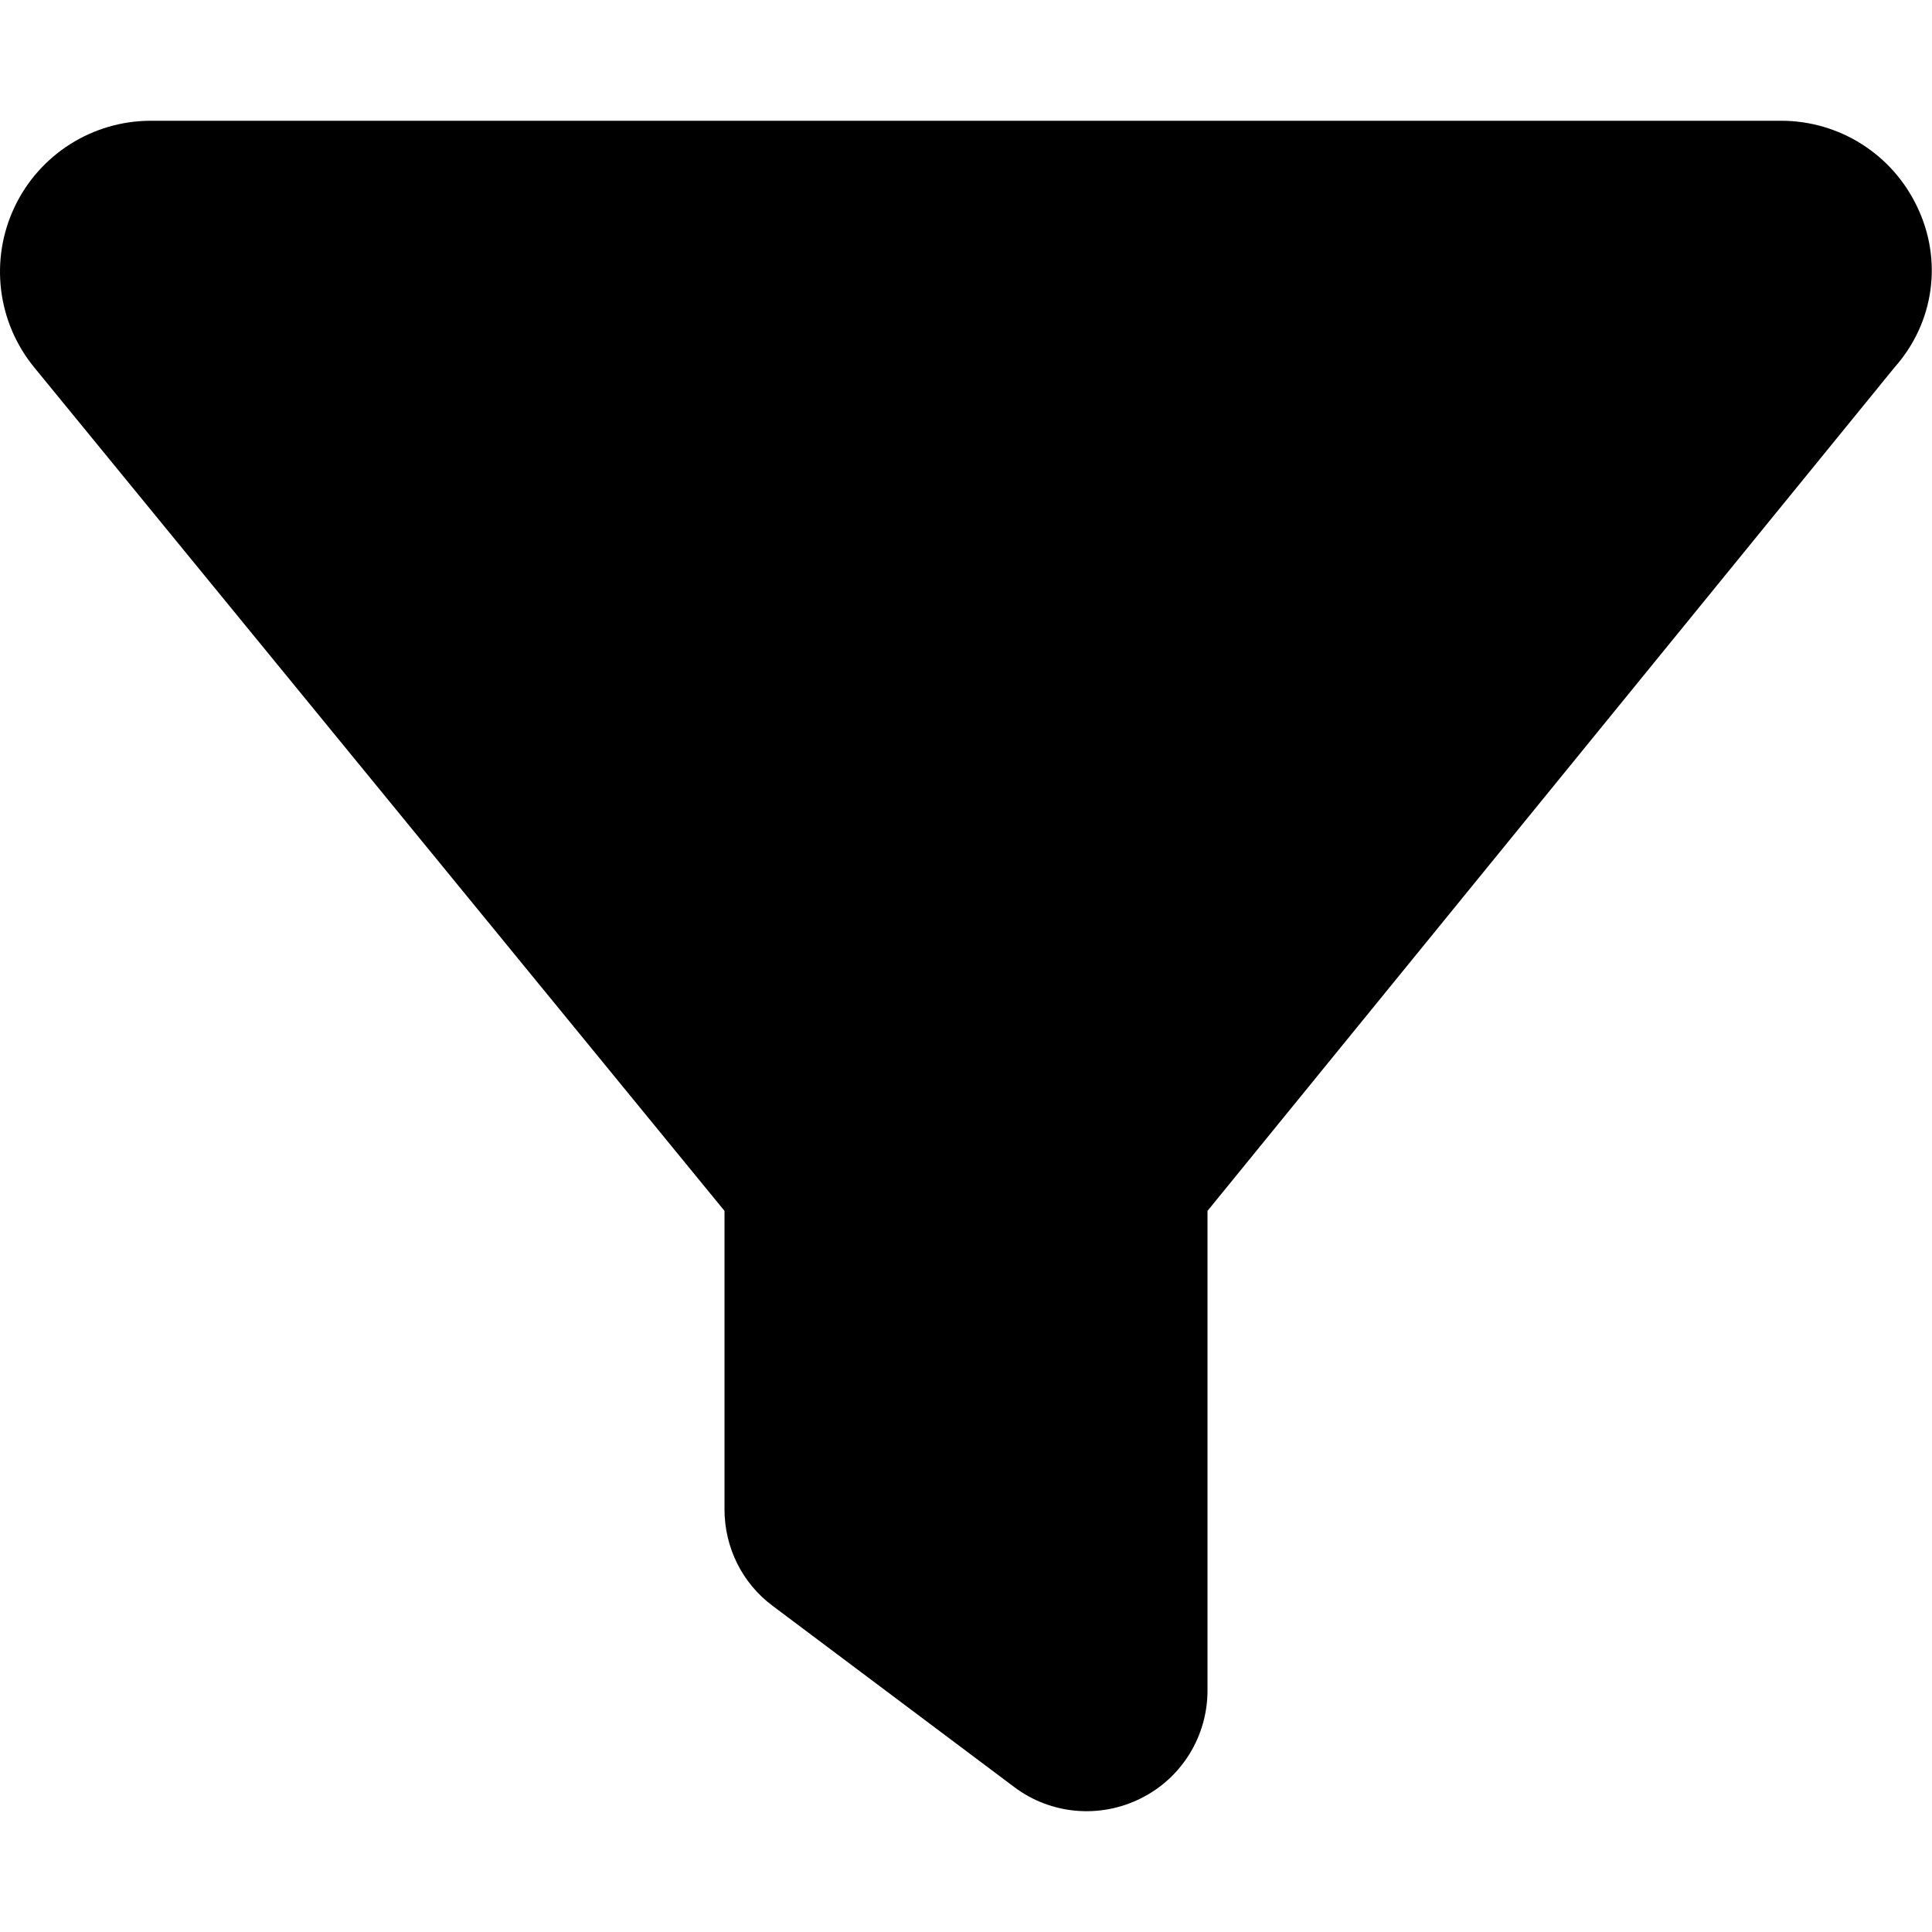
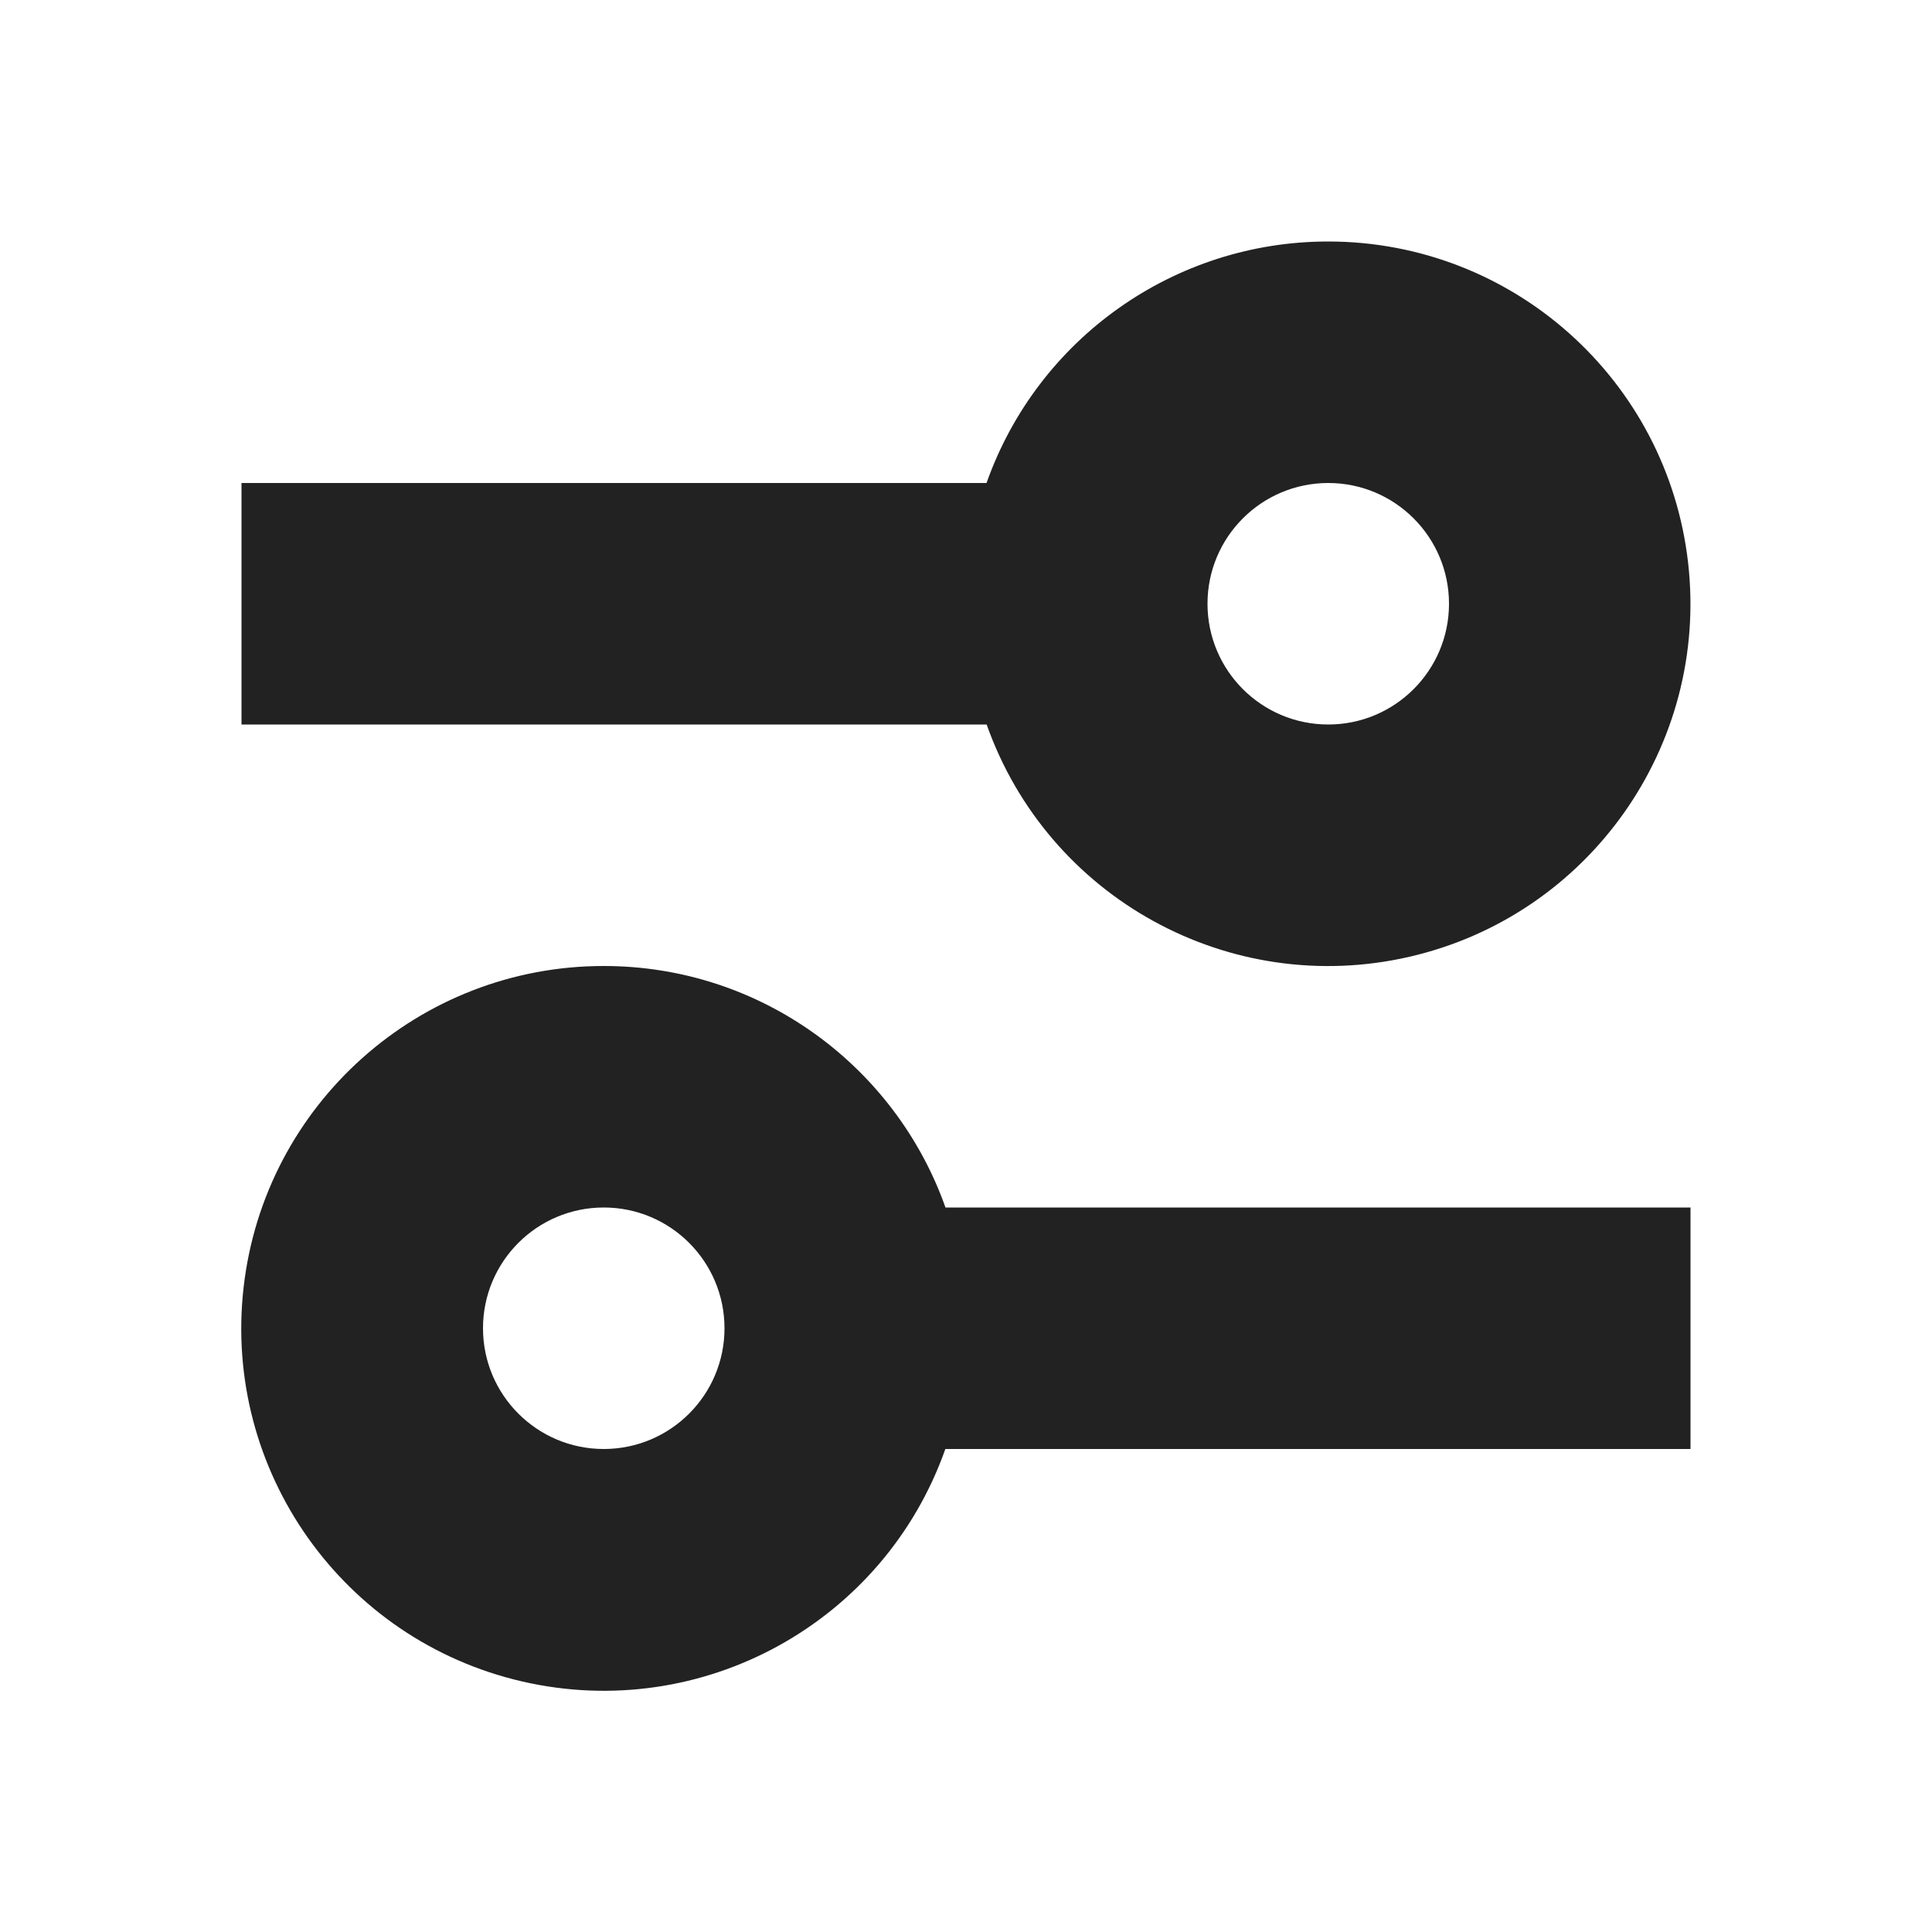
- <svg xmlns="http://www.w3.org/2000/svg" viewBox="0 0 512 512">
-   <path d="M3.853 54.87C10.47 40.9 24.54 32 40 32H472C487.5 32 501.5 40.9 508.1 54.87C514.8 68.84 512.7 85.37 502.1 97.33L320 320.9V448C320 460.1 313.2 471.2 302.3 476.6C291.5 482 278.5 480.9 268.8 473.6L204.8 425.6C196.7 419.6 192 410.1 192 400V320.9L9.042 97.33C-.745 85.37-2.765 68.84 3.854 54.87L3.853 54.87z" />
+ <svg xmlns="http://www.w3.org/2000/svg" viewBox="0 0 16 16" aria-hidden="true" role="presentation" focusable="false" style="display: block; height: 16px; width: 16px; fill: rgb(34, 34, 34);">
+   <path d="M5 8c1.306 0 2.418.835 2.83 2H14v2H7.829A3.001 3.001 0 1 1 5 8zm0 2a1 1 0 1 0 0 2 1 1 0 0 0 0-2zm6-8a3 3 0 1 1-2.829 4H2V4h6.17A3.001 3.001 0 0 1 11 2zm0 2a1 1 0 1 0 0 2 1 1 0 0 0 0-2z" />
</svg>
